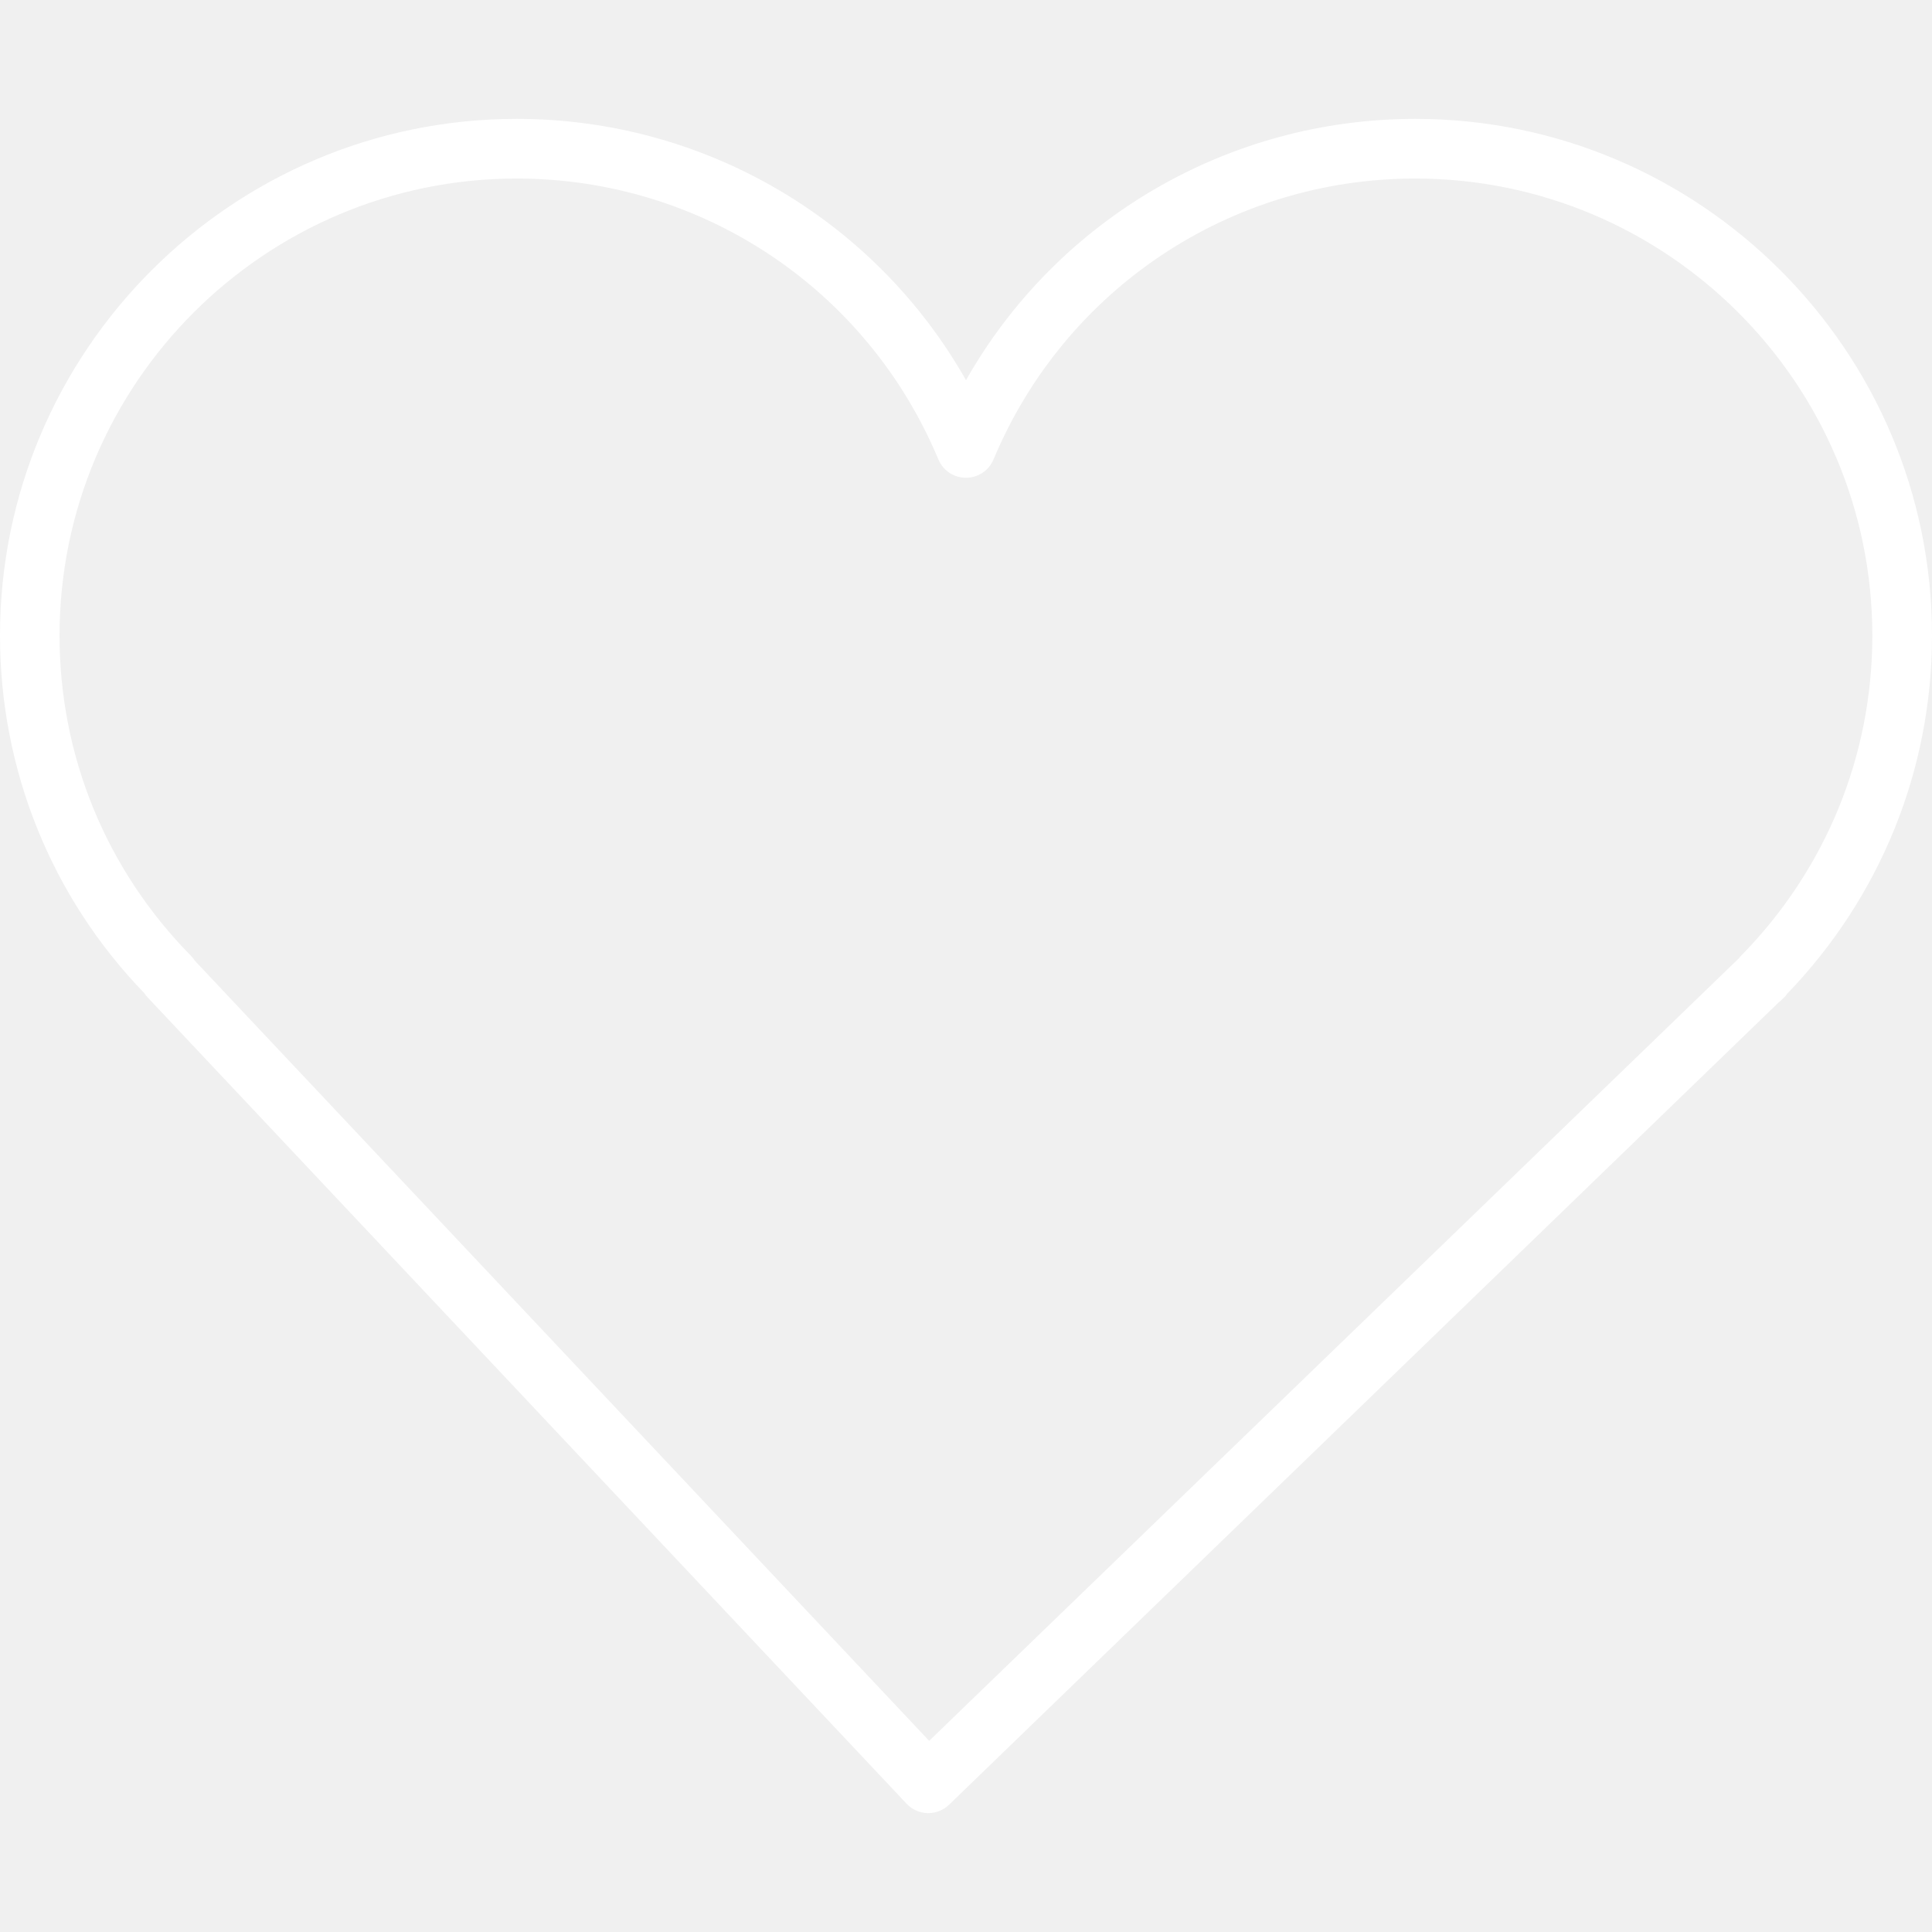
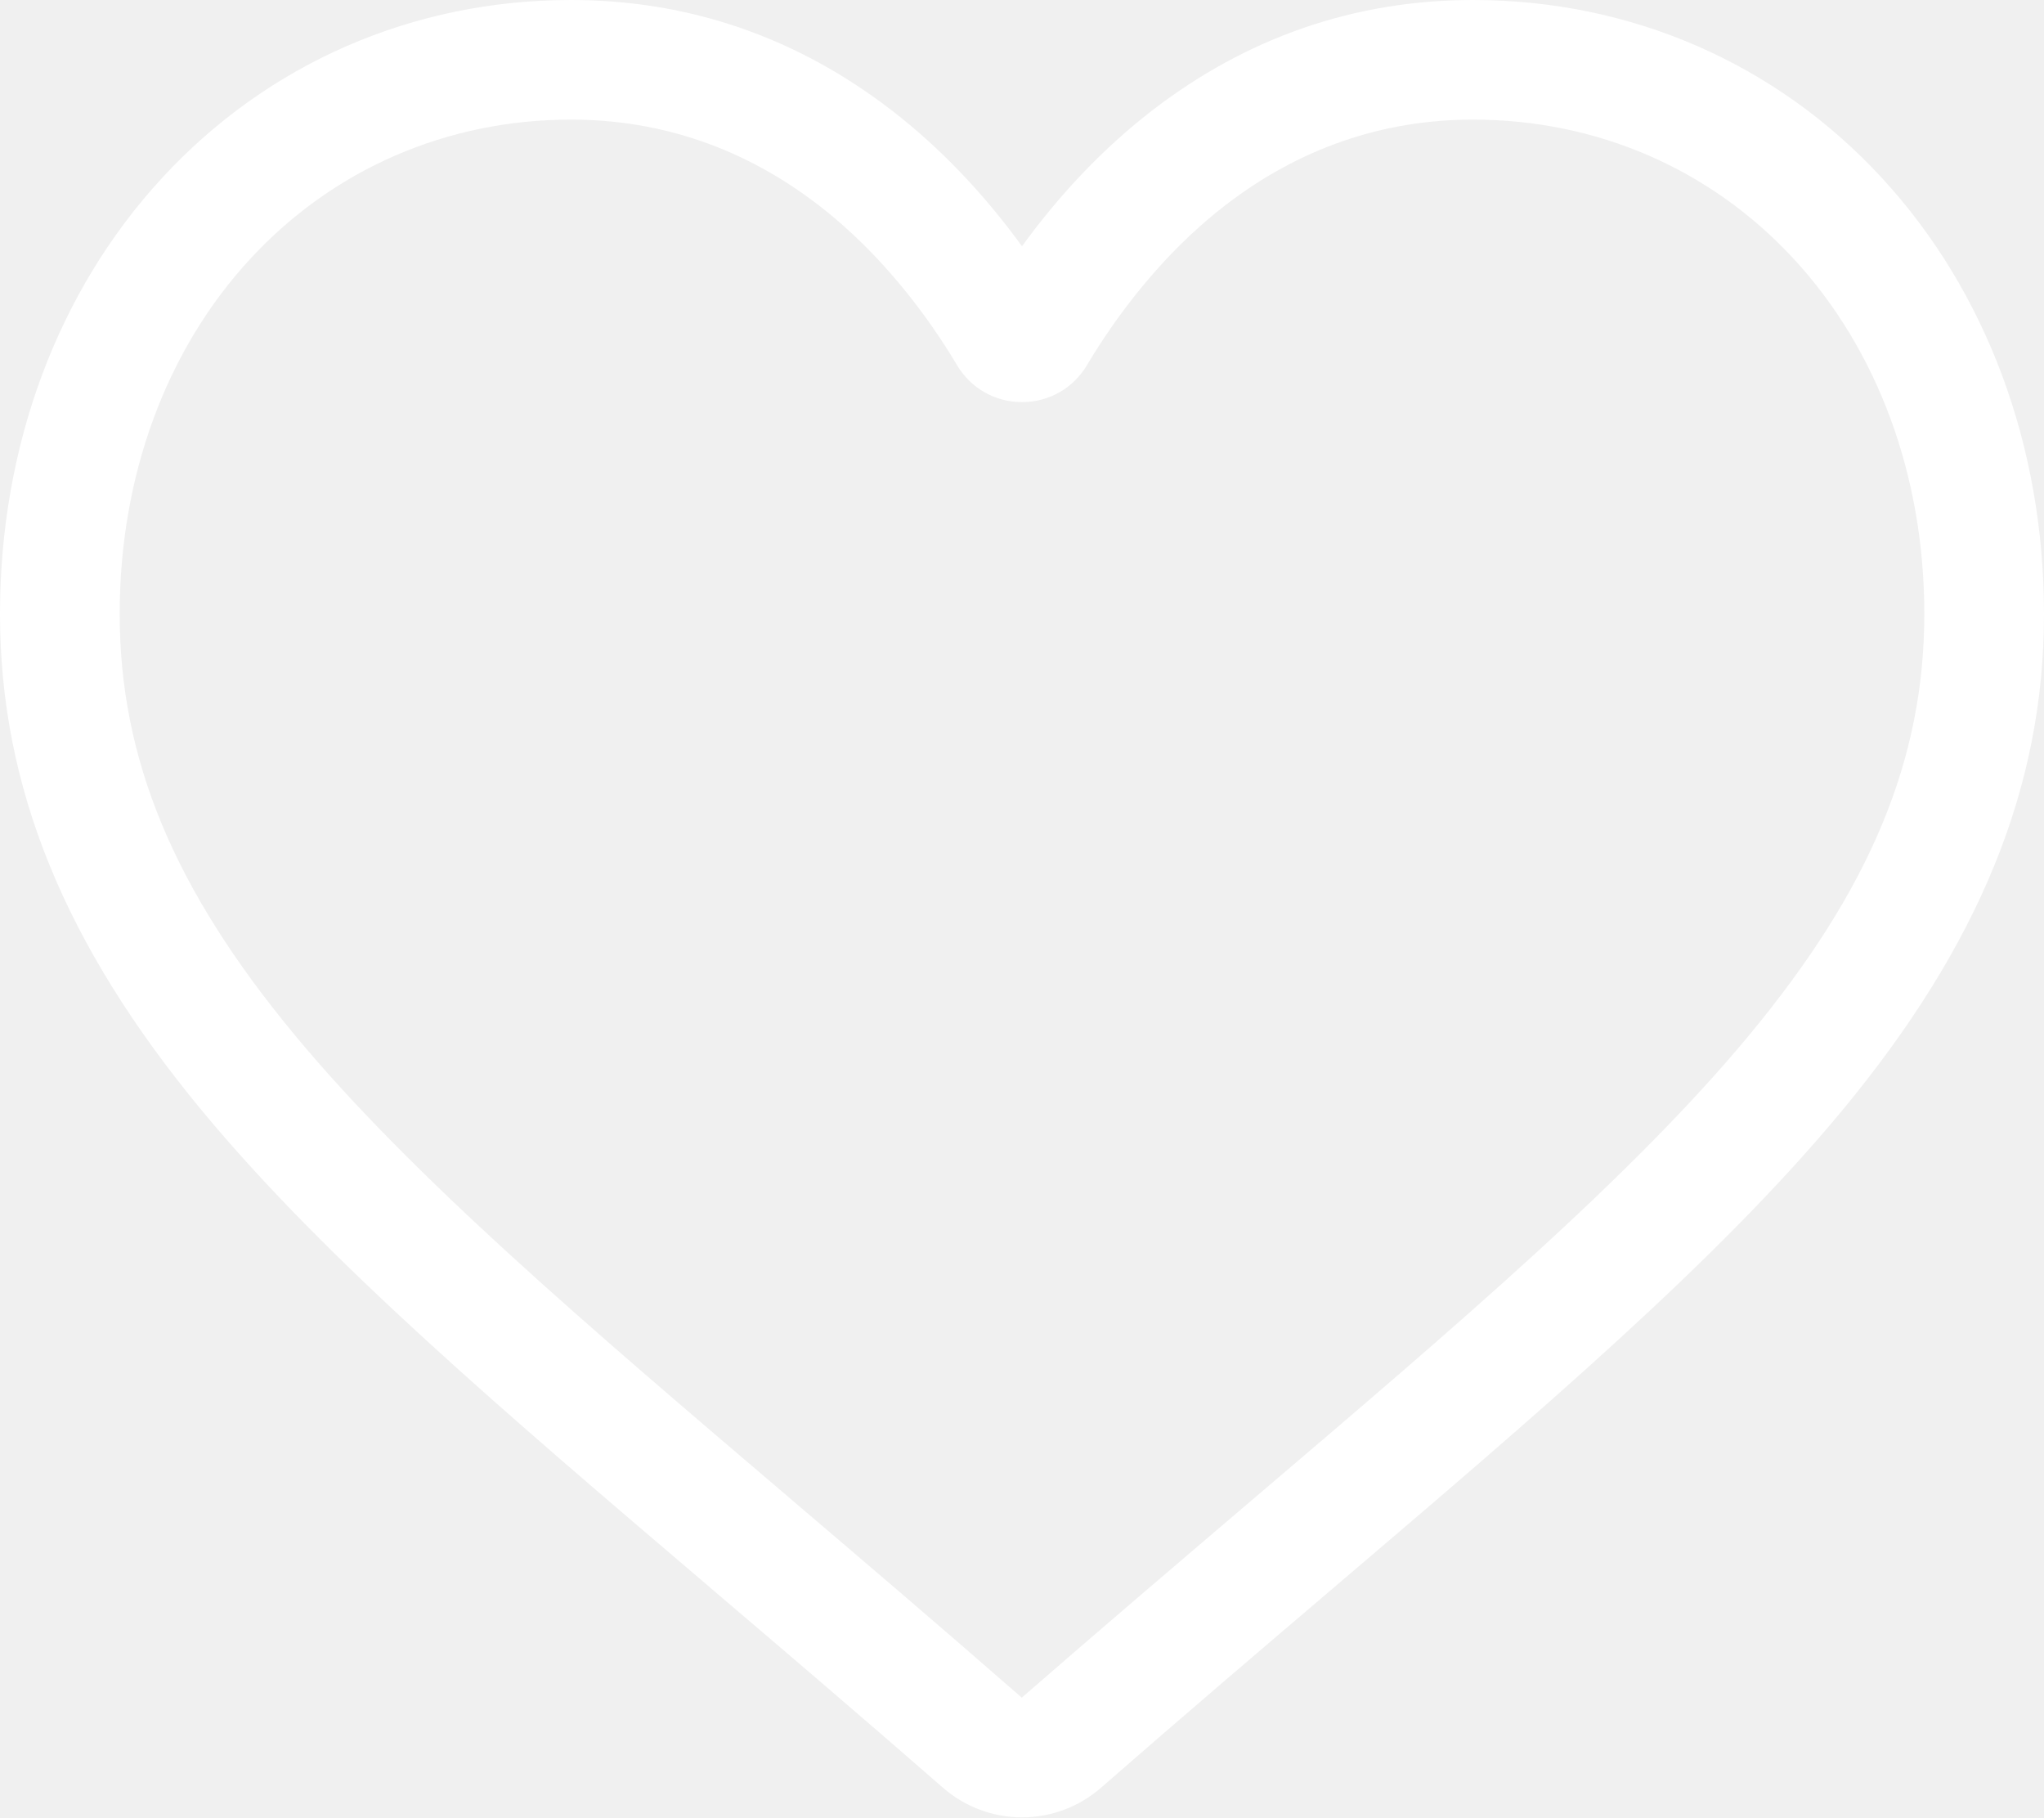
- <svg xmlns="http://www.w3.org/2000/svg" width="17" height="17" viewBox="0 0 17 17" fill="none">
-   <g clip-path="url(#clip0_1:115)">
-     <path d="M1.269 8.738C1.277 8.751 1.286 8.763 1.296 8.773L7.977 15.871C8.025 15.922 8.09 15.952 8.163 15.954H8.168C8.236 15.954 8.301 15.928 8.351 15.88L15.645 8.826C15.649 8.824 15.677 8.798 15.694 8.781C15.709 8.768 15.72 8.754 15.723 8.747C16.546 7.894 17 6.774 17 5.592C17 3.085 14.96 1.046 12.453 1.046C10.812 1.046 9.306 1.924 8.5 3.345C7.694 1.924 6.188 1.046 4.547 1.046C2.04 1.046 2.91447e-07 3.085 2.91447e-07 5.592C-0 6.773 0.452 7.893 1.269 8.738ZM4.547 1.571C6.173 1.571 7.63 2.541 8.257 4.043C8.299 4.141 8.393 4.204 8.5 4.204C8.605 4.204 8.701 4.141 8.742 4.043C9.37 2.541 10.827 1.571 12.453 1.571C14.671 1.571 16.475 3.375 16.475 5.593C16.475 6.651 16.065 7.651 15.32 8.41C15.312 8.417 15.306 8.424 15.301 8.432L8.176 15.318L1.714 8.453C1.704 8.437 1.693 8.423 1.679 8.409C0.934 7.652 0.524 6.652 0.524 5.593C0.524 3.375 2.329 1.571 4.547 1.571Z" fill="white" />
-   </g>
-   <defs>
-     <clipPath id="clip0_1:115">
-       <rect width="17" height="17" fill="white" />
-     </clipPath>
-   </defs>
+ <svg xmlns="http://www.w3.org/2000/svg" width="18" height="16" viewBox="0 0 18 16" fill="none">
+   <path d="M9 16C8.744 16 8.497 15.907 8.304 15.739C7.577 15.104 6.876 14.507 6.257 13.98L6.254 13.977C4.441 12.433 2.875 11.1 1.785 9.786C0.567 8.318 0 6.926 0 5.405C0 3.927 0.507 2.564 1.428 1.566C2.36 0.556 3.638 0 5.028 0C6.067 0 7.019 0.328 7.857 0.975C8.279 1.302 8.662 1.702 9 2.168C9.338 1.702 9.721 1.302 10.143 0.975C10.981 0.328 11.933 0 12.972 0C14.362 0 15.64 0.556 16.572 1.566C17.493 2.564 18 3.927 18 5.405C18 6.926 17.433 8.318 16.215 9.786C15.125 11.1 13.559 12.433 11.746 13.977C11.127 14.504 10.425 15.102 9.696 15.739C9.503 15.907 9.256 16 9 16ZM5.028 1.053C3.936 1.053 2.933 1.489 2.203 2.28C1.462 3.083 1.054 4.192 1.054 5.405C1.054 6.684 1.53 7.828 2.597 9.114C3.628 10.357 5.162 11.663 6.938 13.175L6.941 13.178C7.562 13.707 8.266 14.306 8.998 14.946C9.735 14.305 10.44 13.705 11.062 13.175C12.838 11.663 14.372 10.357 15.403 9.114C16.47 7.828 16.946 6.684 16.946 5.405C16.946 4.192 16.538 3.083 15.797 2.28C15.067 1.489 14.064 1.053 12.972 1.053C12.172 1.053 11.437 1.308 10.788 1.809C10.21 2.255 9.808 2.82 9.572 3.215C9.45 3.419 9.237 3.54 9 3.54C8.763 3.54 8.55 3.419 8.428 3.215C8.192 2.82 7.79 2.255 7.212 1.809C6.563 1.308 5.828 1.053 5.028 1.053Z" fill="white" />
</svg>
